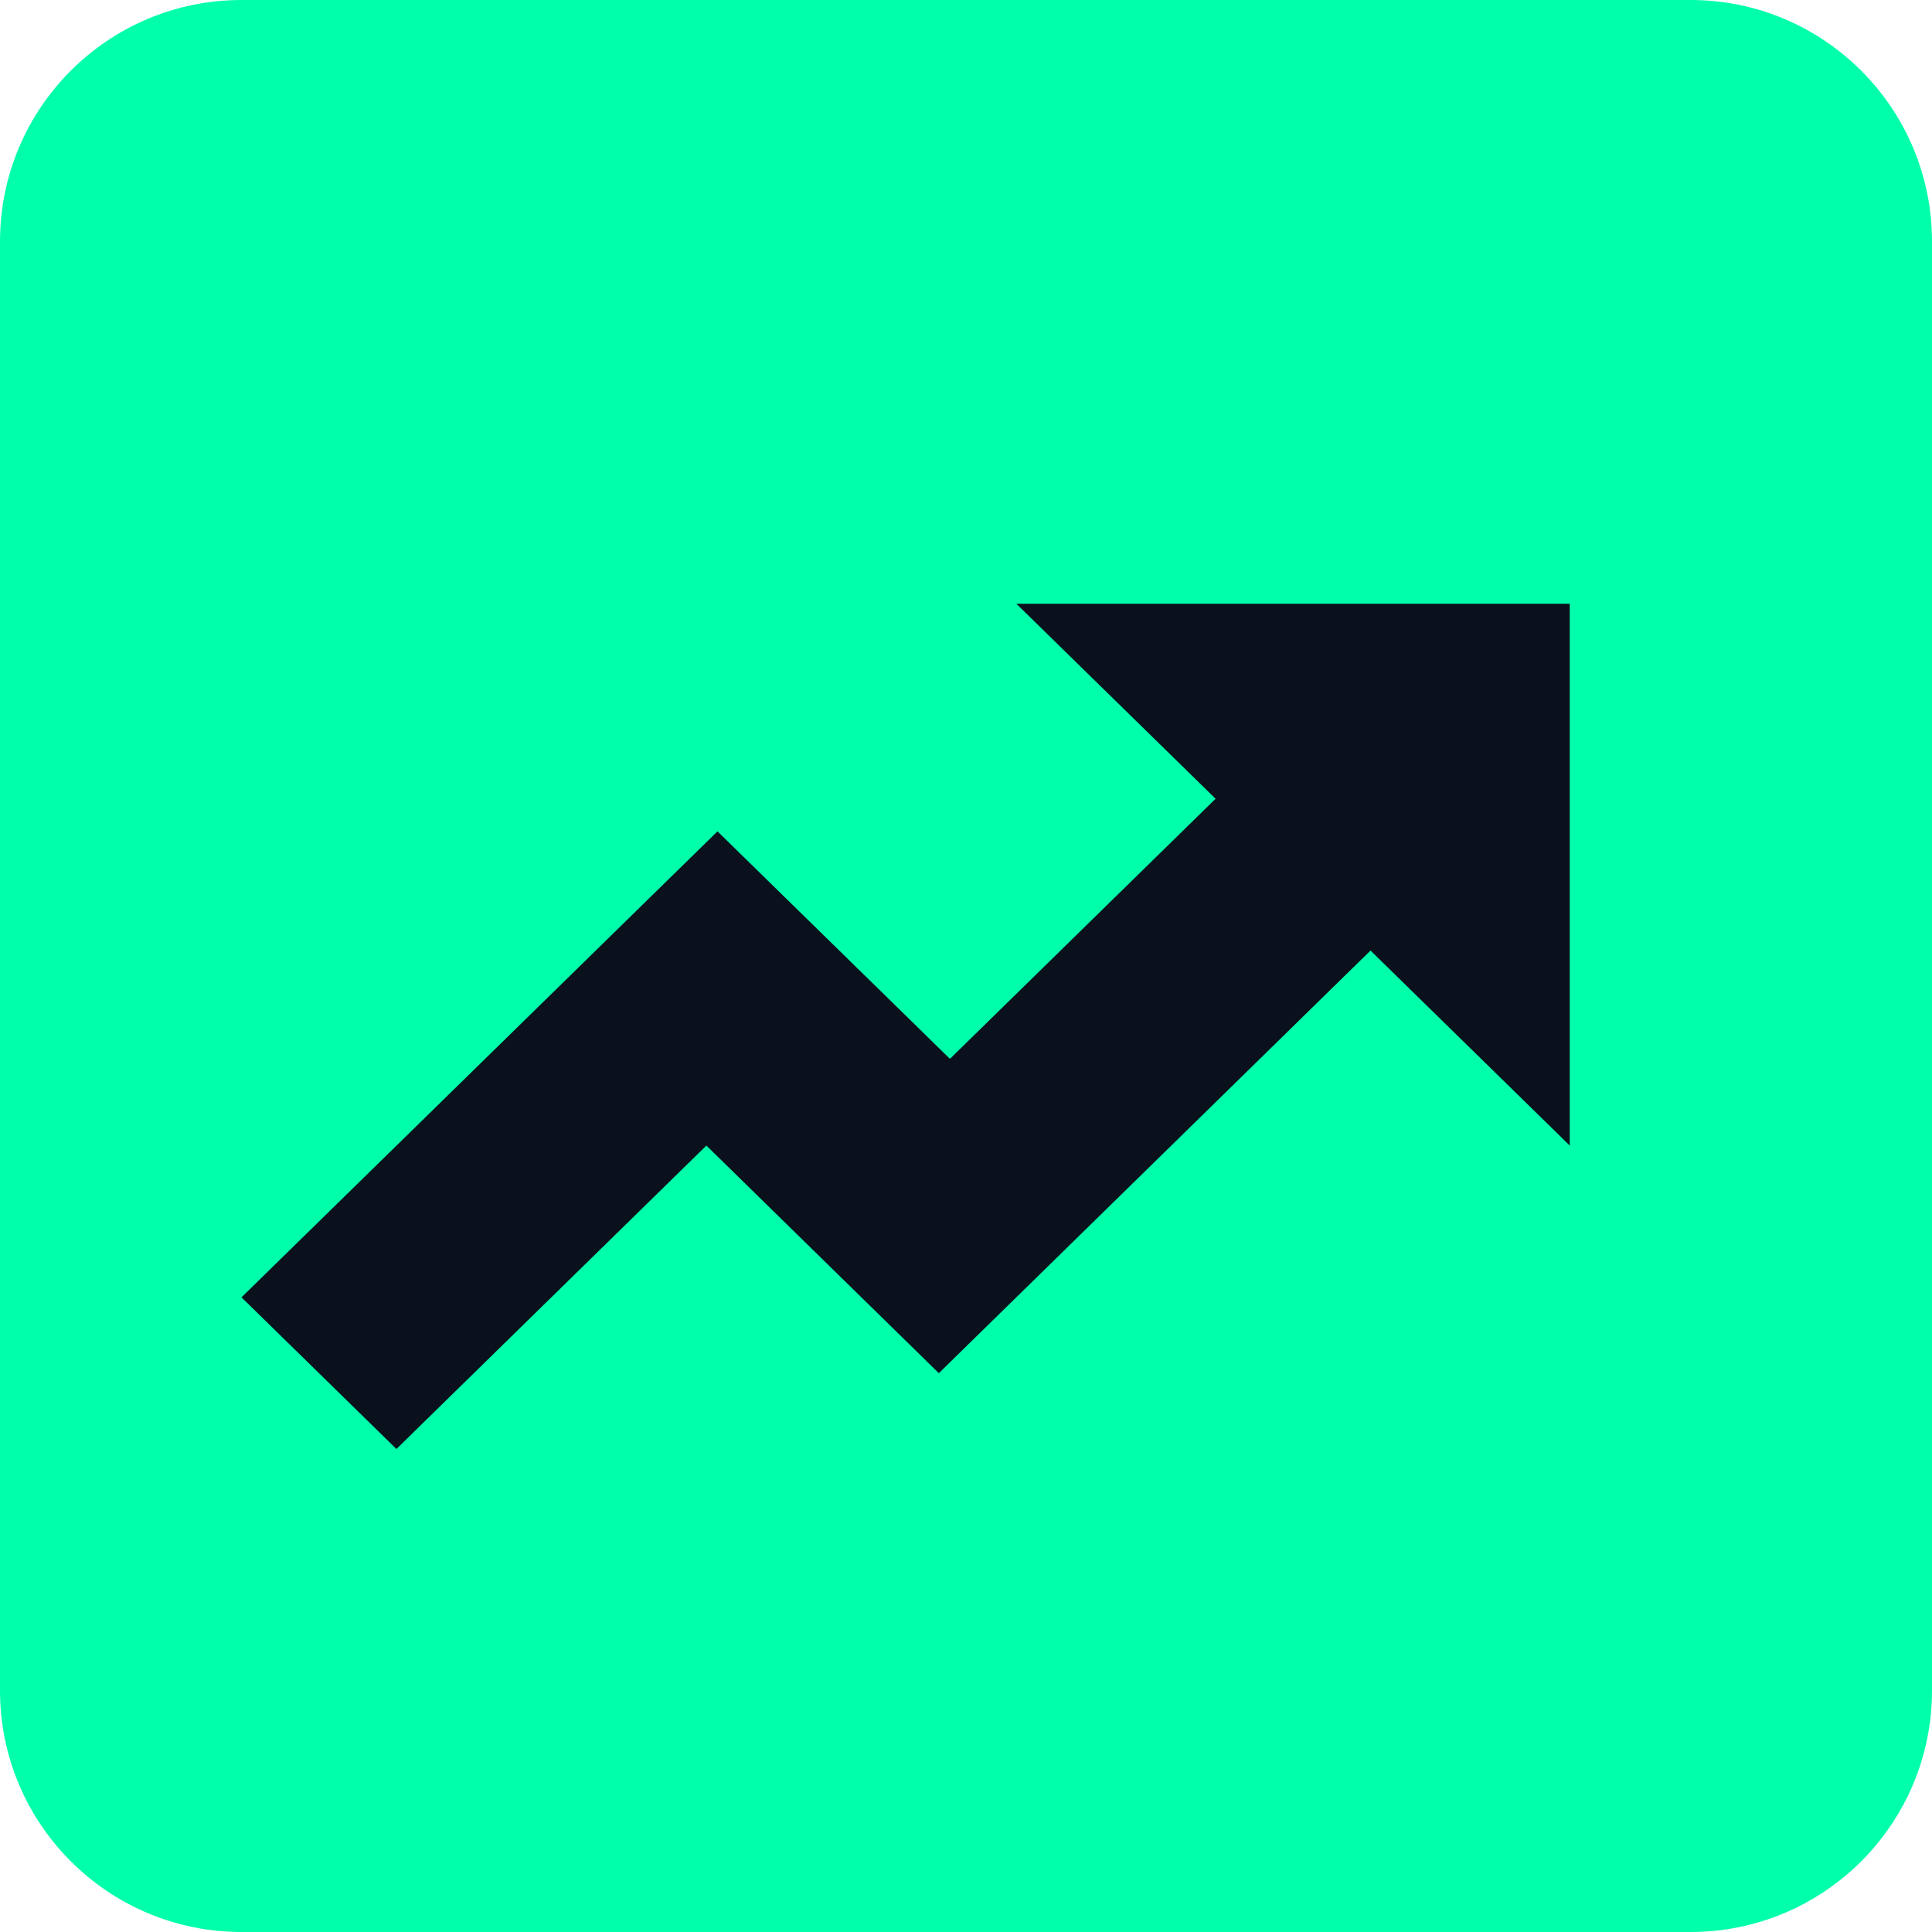
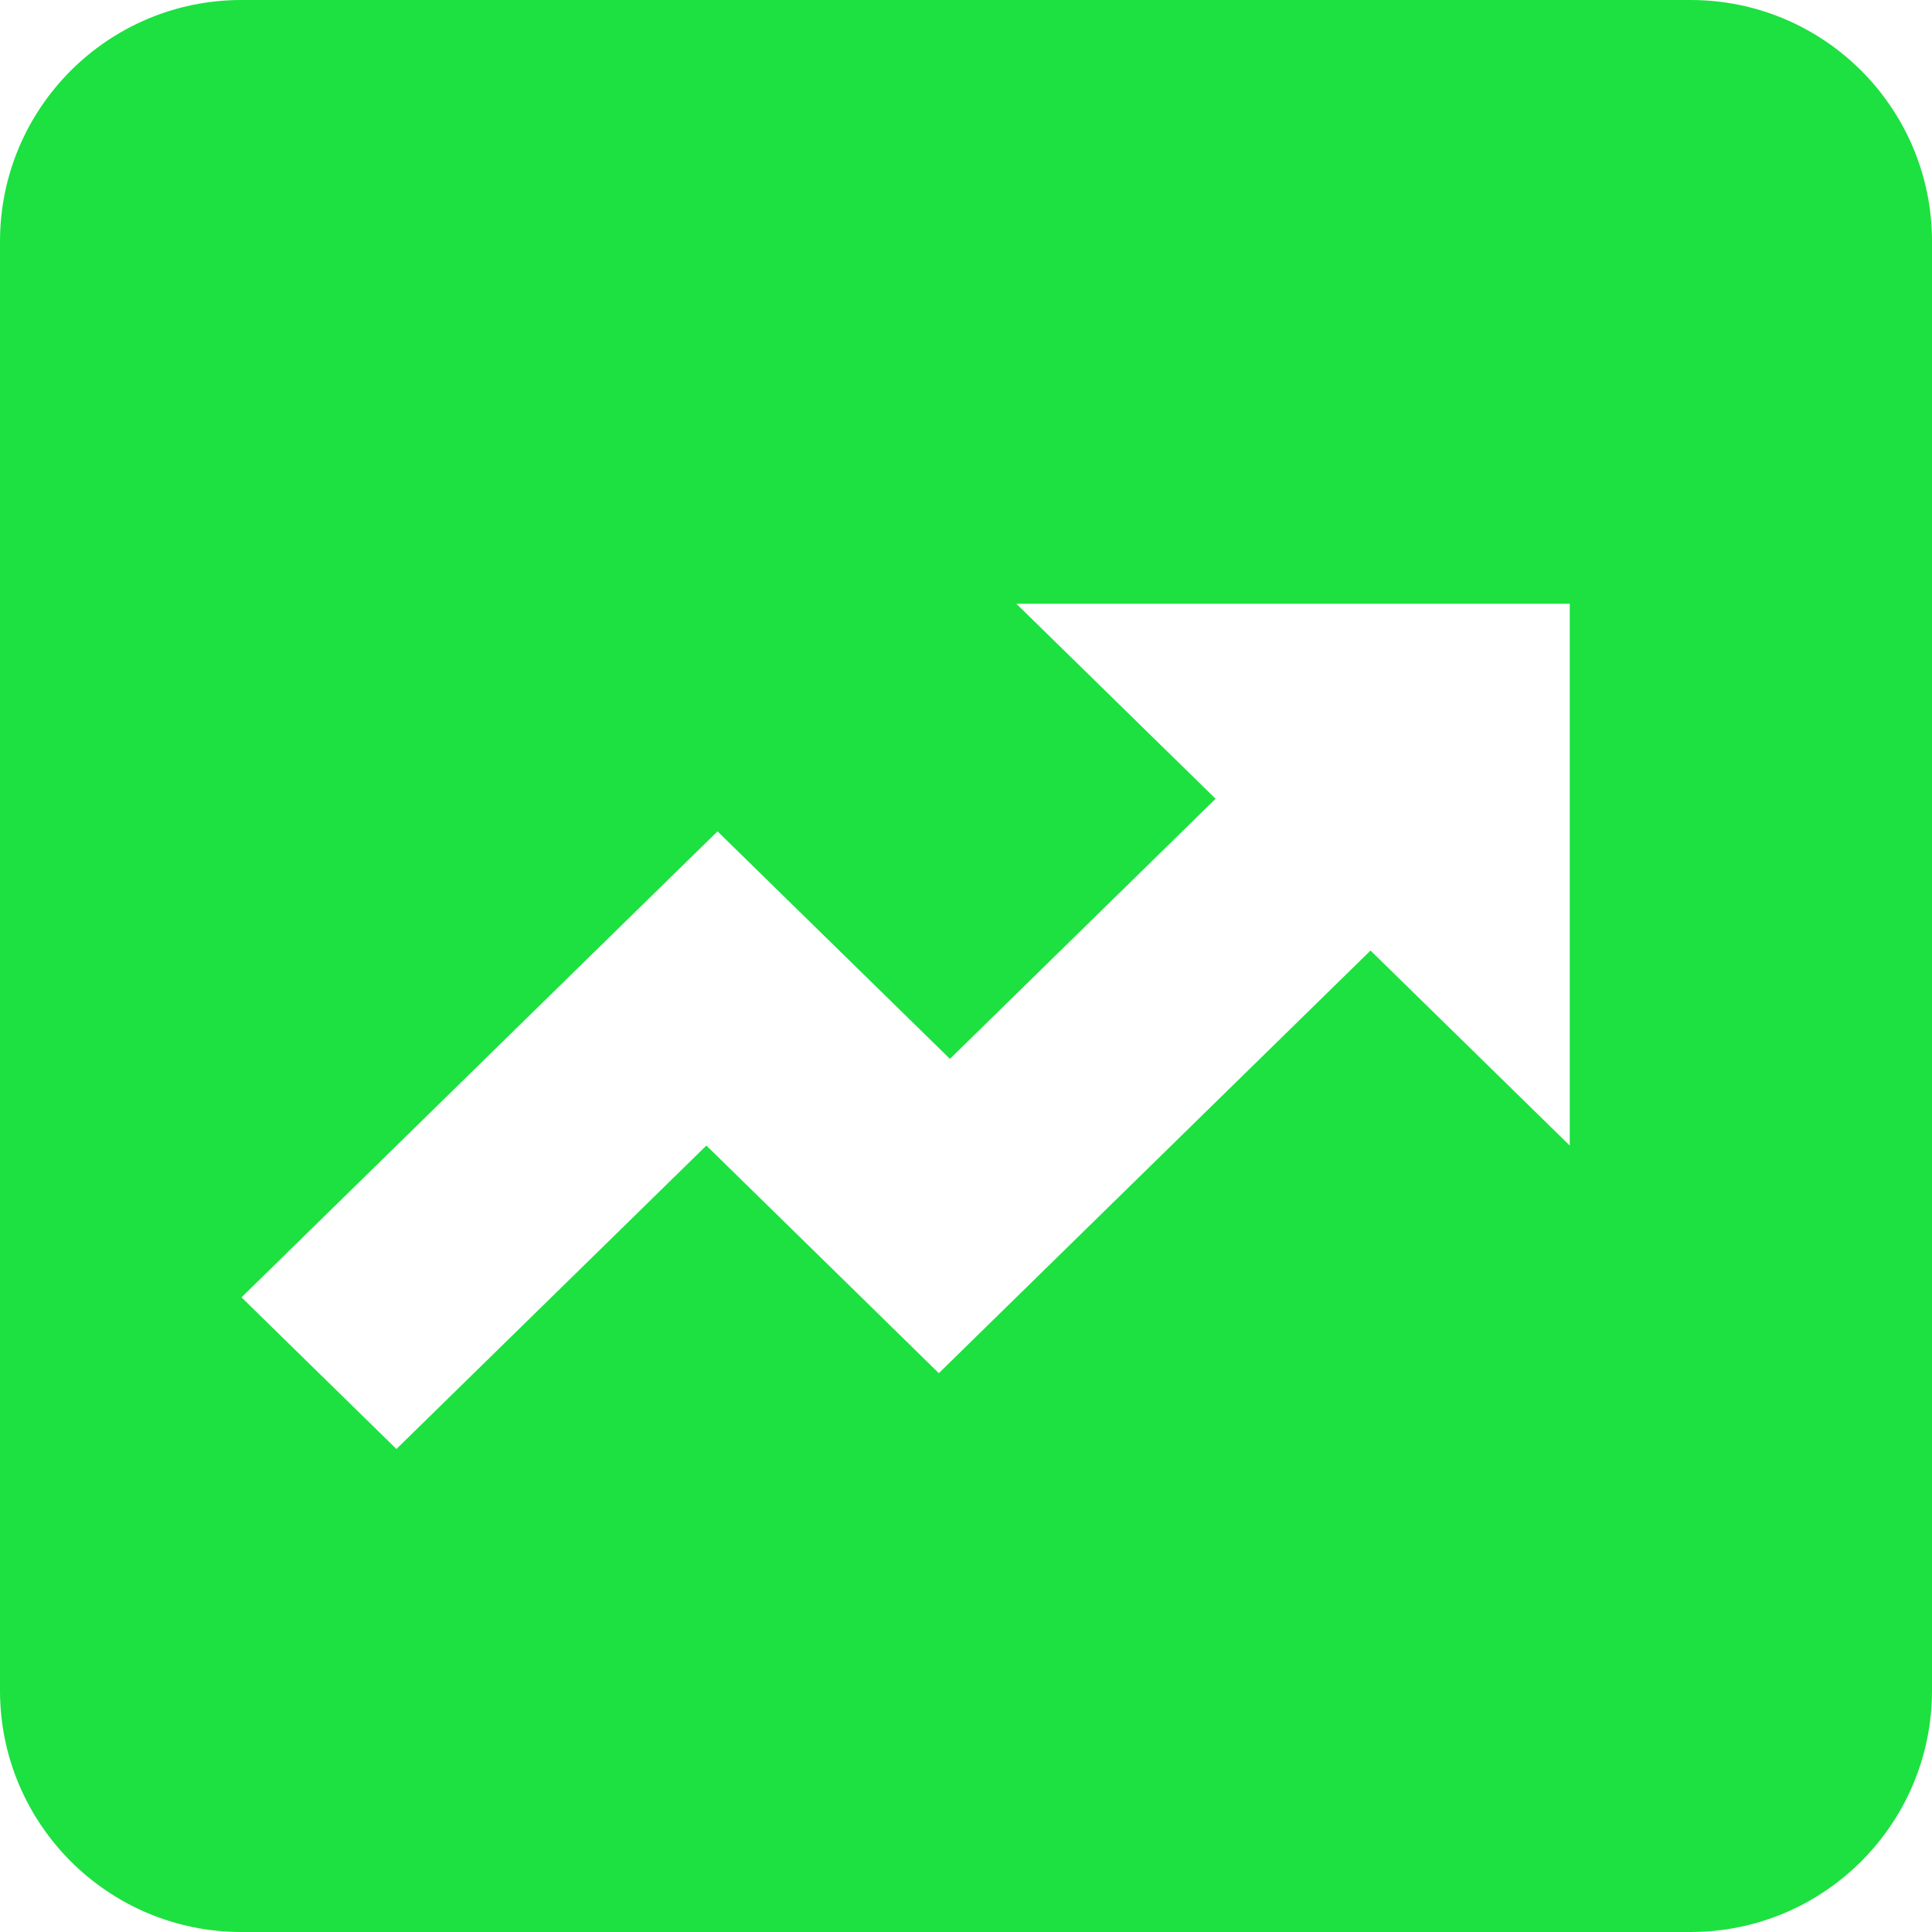
<svg xmlns="http://www.w3.org/2000/svg" width="16" height="16" viewBox="0 0 16 16" fill="none">
-   <rect width="16" height="16" rx="2" fill="#00FFAB" />
-   <path d="M10.067 6.615L7.867 8.769L5.942 6.885L2 10.744L3.283 12L5.85 9.487L7.775 11.372L11.35 7.872L13 9.487V5H8.417L10.067 6.615Z" fill="#0A101C" />
+   <path fill-rule="evenodd" clip-rule="evenodd" d="M2 0C0.895 0 0 0.895 0 2V14C0 15.105 0.895 16 2 16H14C15.105 16 16 15.105 16 14V2C16 0.895 15.105 0 14 0H2ZM7.867 8.769L10.067 6.615L8.417 5H13V9.487L11.35 7.872L7.775 11.372L5.85 9.487L3.283 12L2 10.744L5.942 6.885L7.867 8.769Z" fill="#1CE140" />
</svg>
